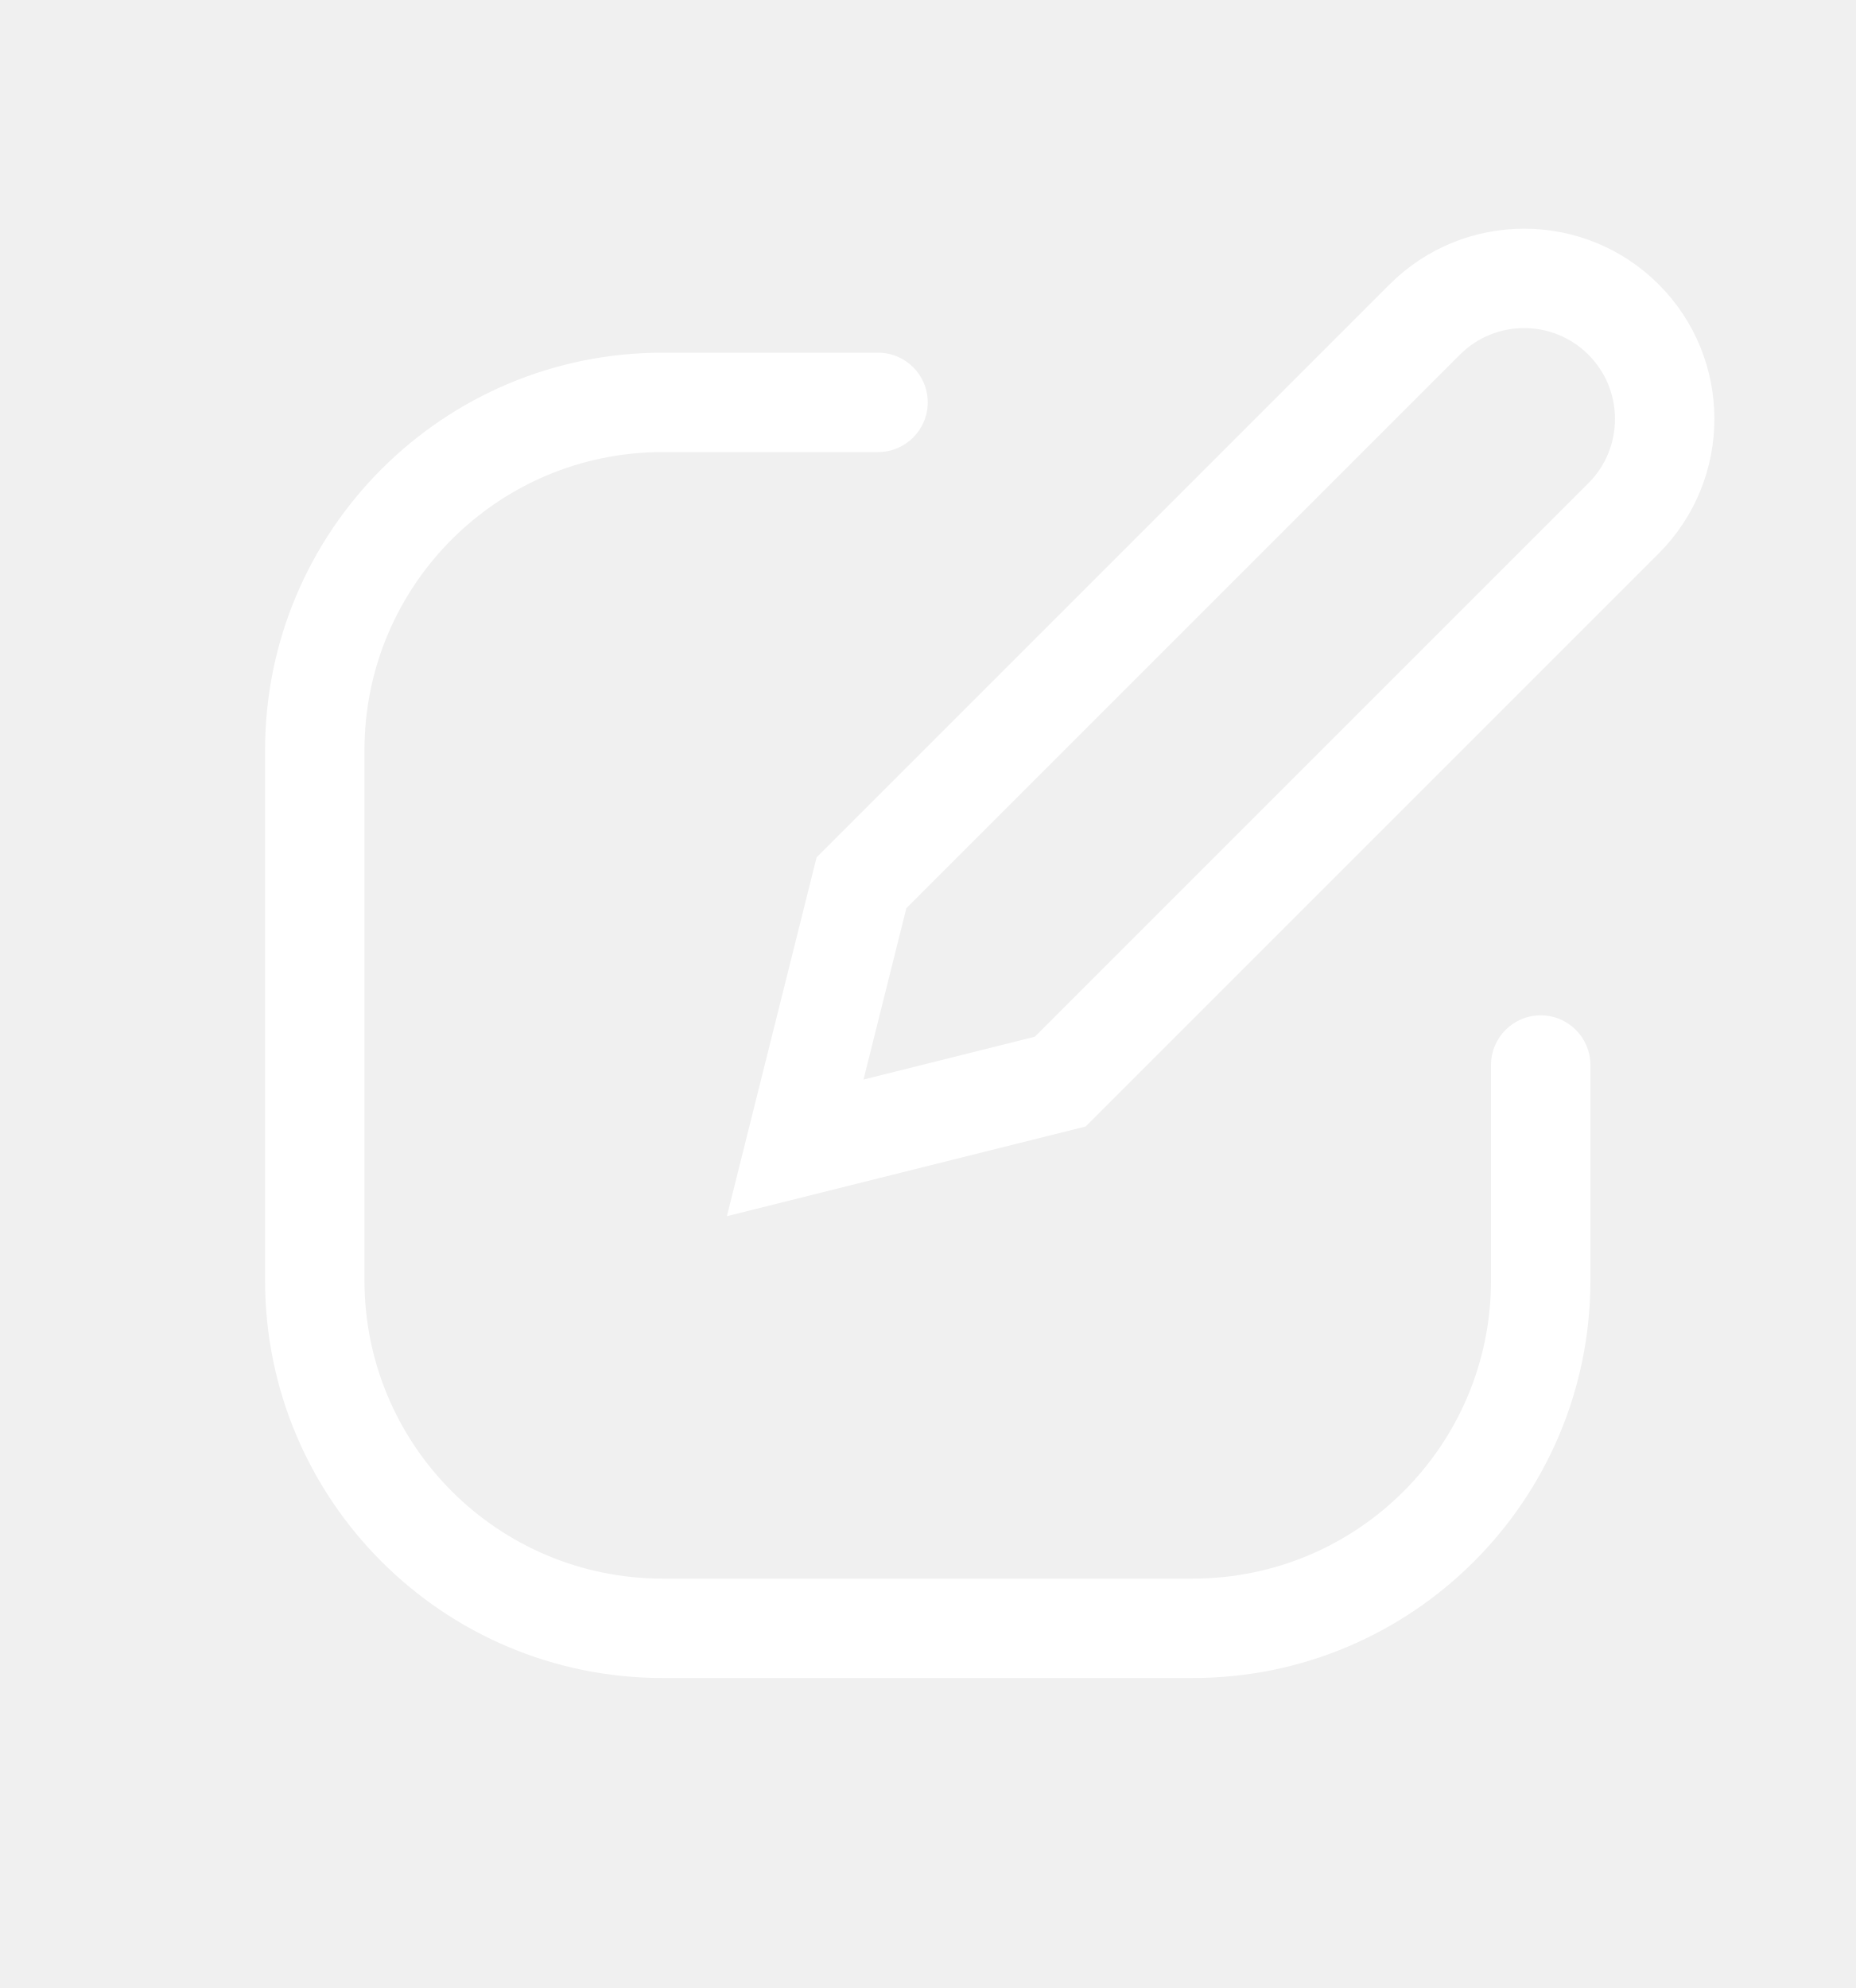
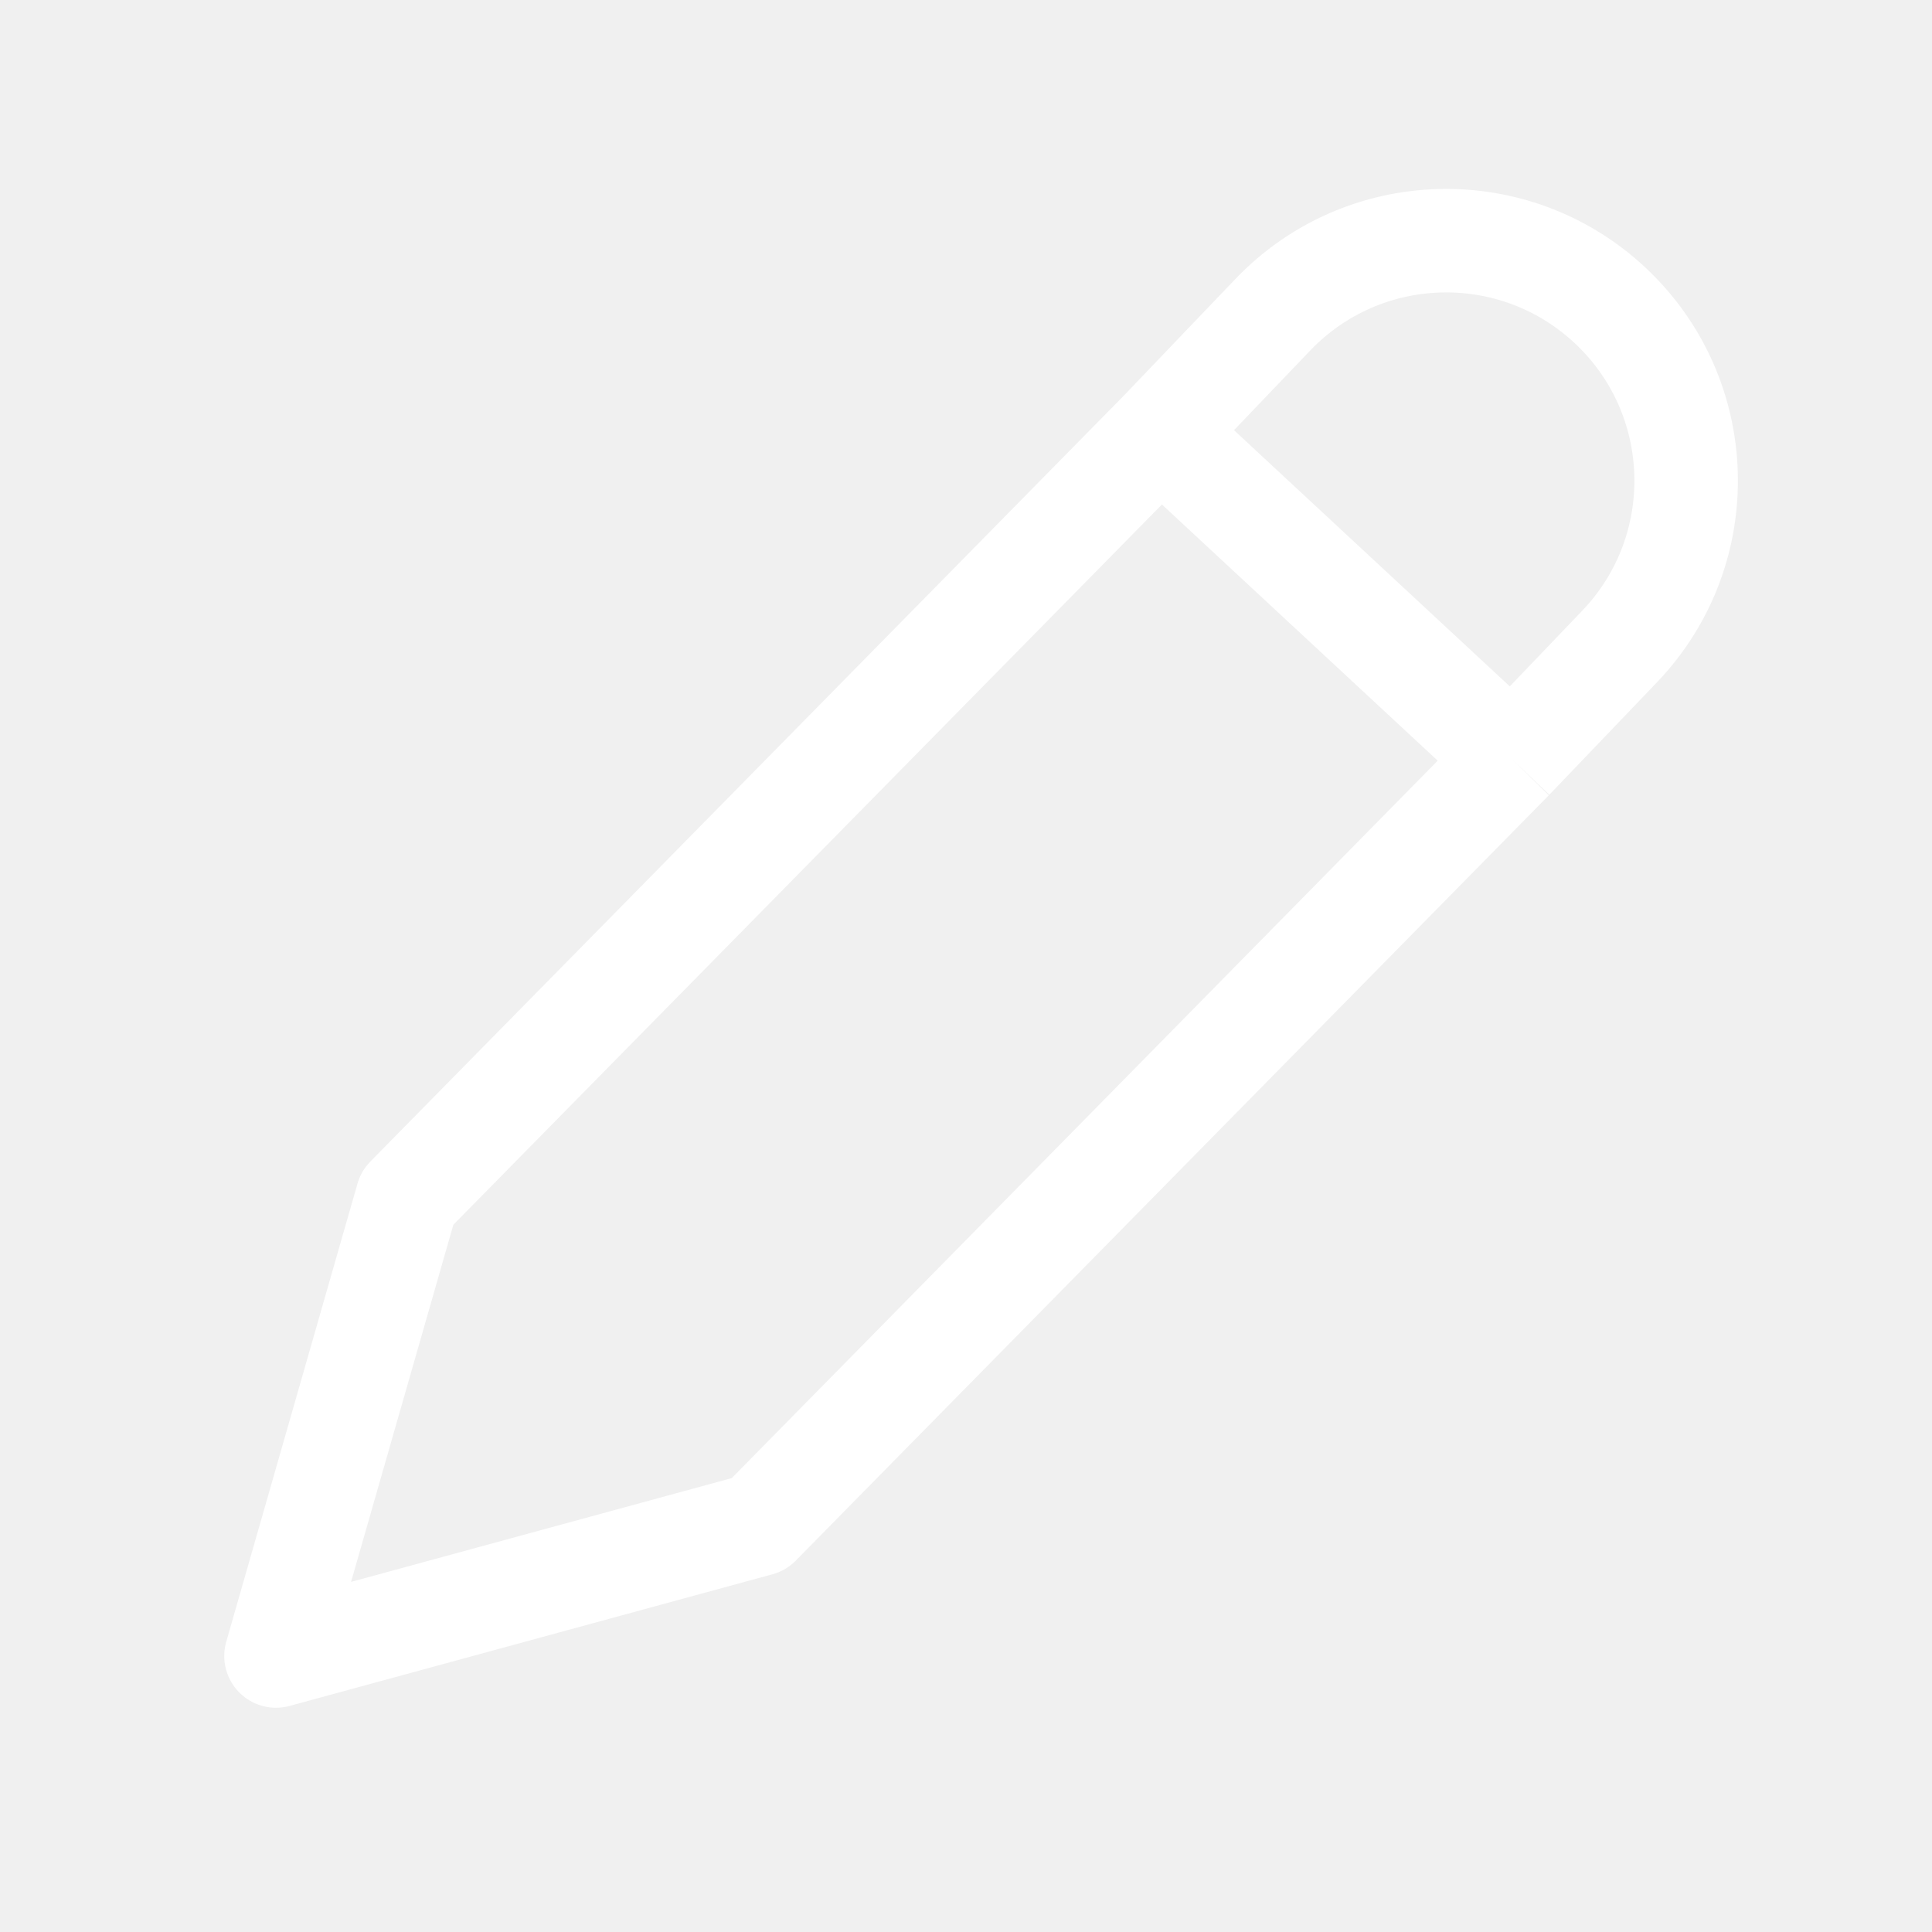
- <svg xmlns="http://www.w3.org/2000/svg" width="14" height="15" viewBox="0 0 14 15" fill="none">
-   <path fill-rule="evenodd" clip-rule="evenodd" d="M7 3.036C7 3.243 6.832 3.411 6.625 3.411H5C3.757 3.411 2.75 4.418 2.75 5.661V9.661C2.75 10.904 3.757 11.911 5 11.911H9C10.243 11.911 11.25 10.904 11.25 9.661V8.036C11.25 7.829 11.418 7.661 11.625 7.661C11.832 7.661 12 7.829 12 8.036V9.661C12 11.318 10.657 12.661 9 12.661H5C3.343 12.661 2 11.318 2 9.661V5.661C2 4.004 3.343 2.661 5 2.661H6.625C6.832 2.661 7 2.829 7 3.036Z" fill="white" />
-   <path d="M6.5 6.661L10.75 2.411C11.164 1.997 11.836 1.997 12.25 2.411C12.664 2.825 12.664 3.497 12.25 3.911L8 8.161L6 8.661L6.5 6.661Z" stroke="white" stroke-width="0.75" />
+ <svg xmlns="http://www.w3.org/2000/svg" width="14" height="14" viewBox="0 0 14 14" fill="none">
+   <path d="M10.956 5.5L5.499 11.046L2 12L2.951 8.68L8.408 3.133M10.956 5.5L11.736 4.685C12.407 3.984 12.374 2.869 11.663 2.209V2.209C10.967 1.562 9.88 1.594 9.223 2.281L8.408 3.133M10.956 5.5L8.408 3.133" stroke="white" stroke-width="0.75" stroke-linejoin="round" />
</svg>
